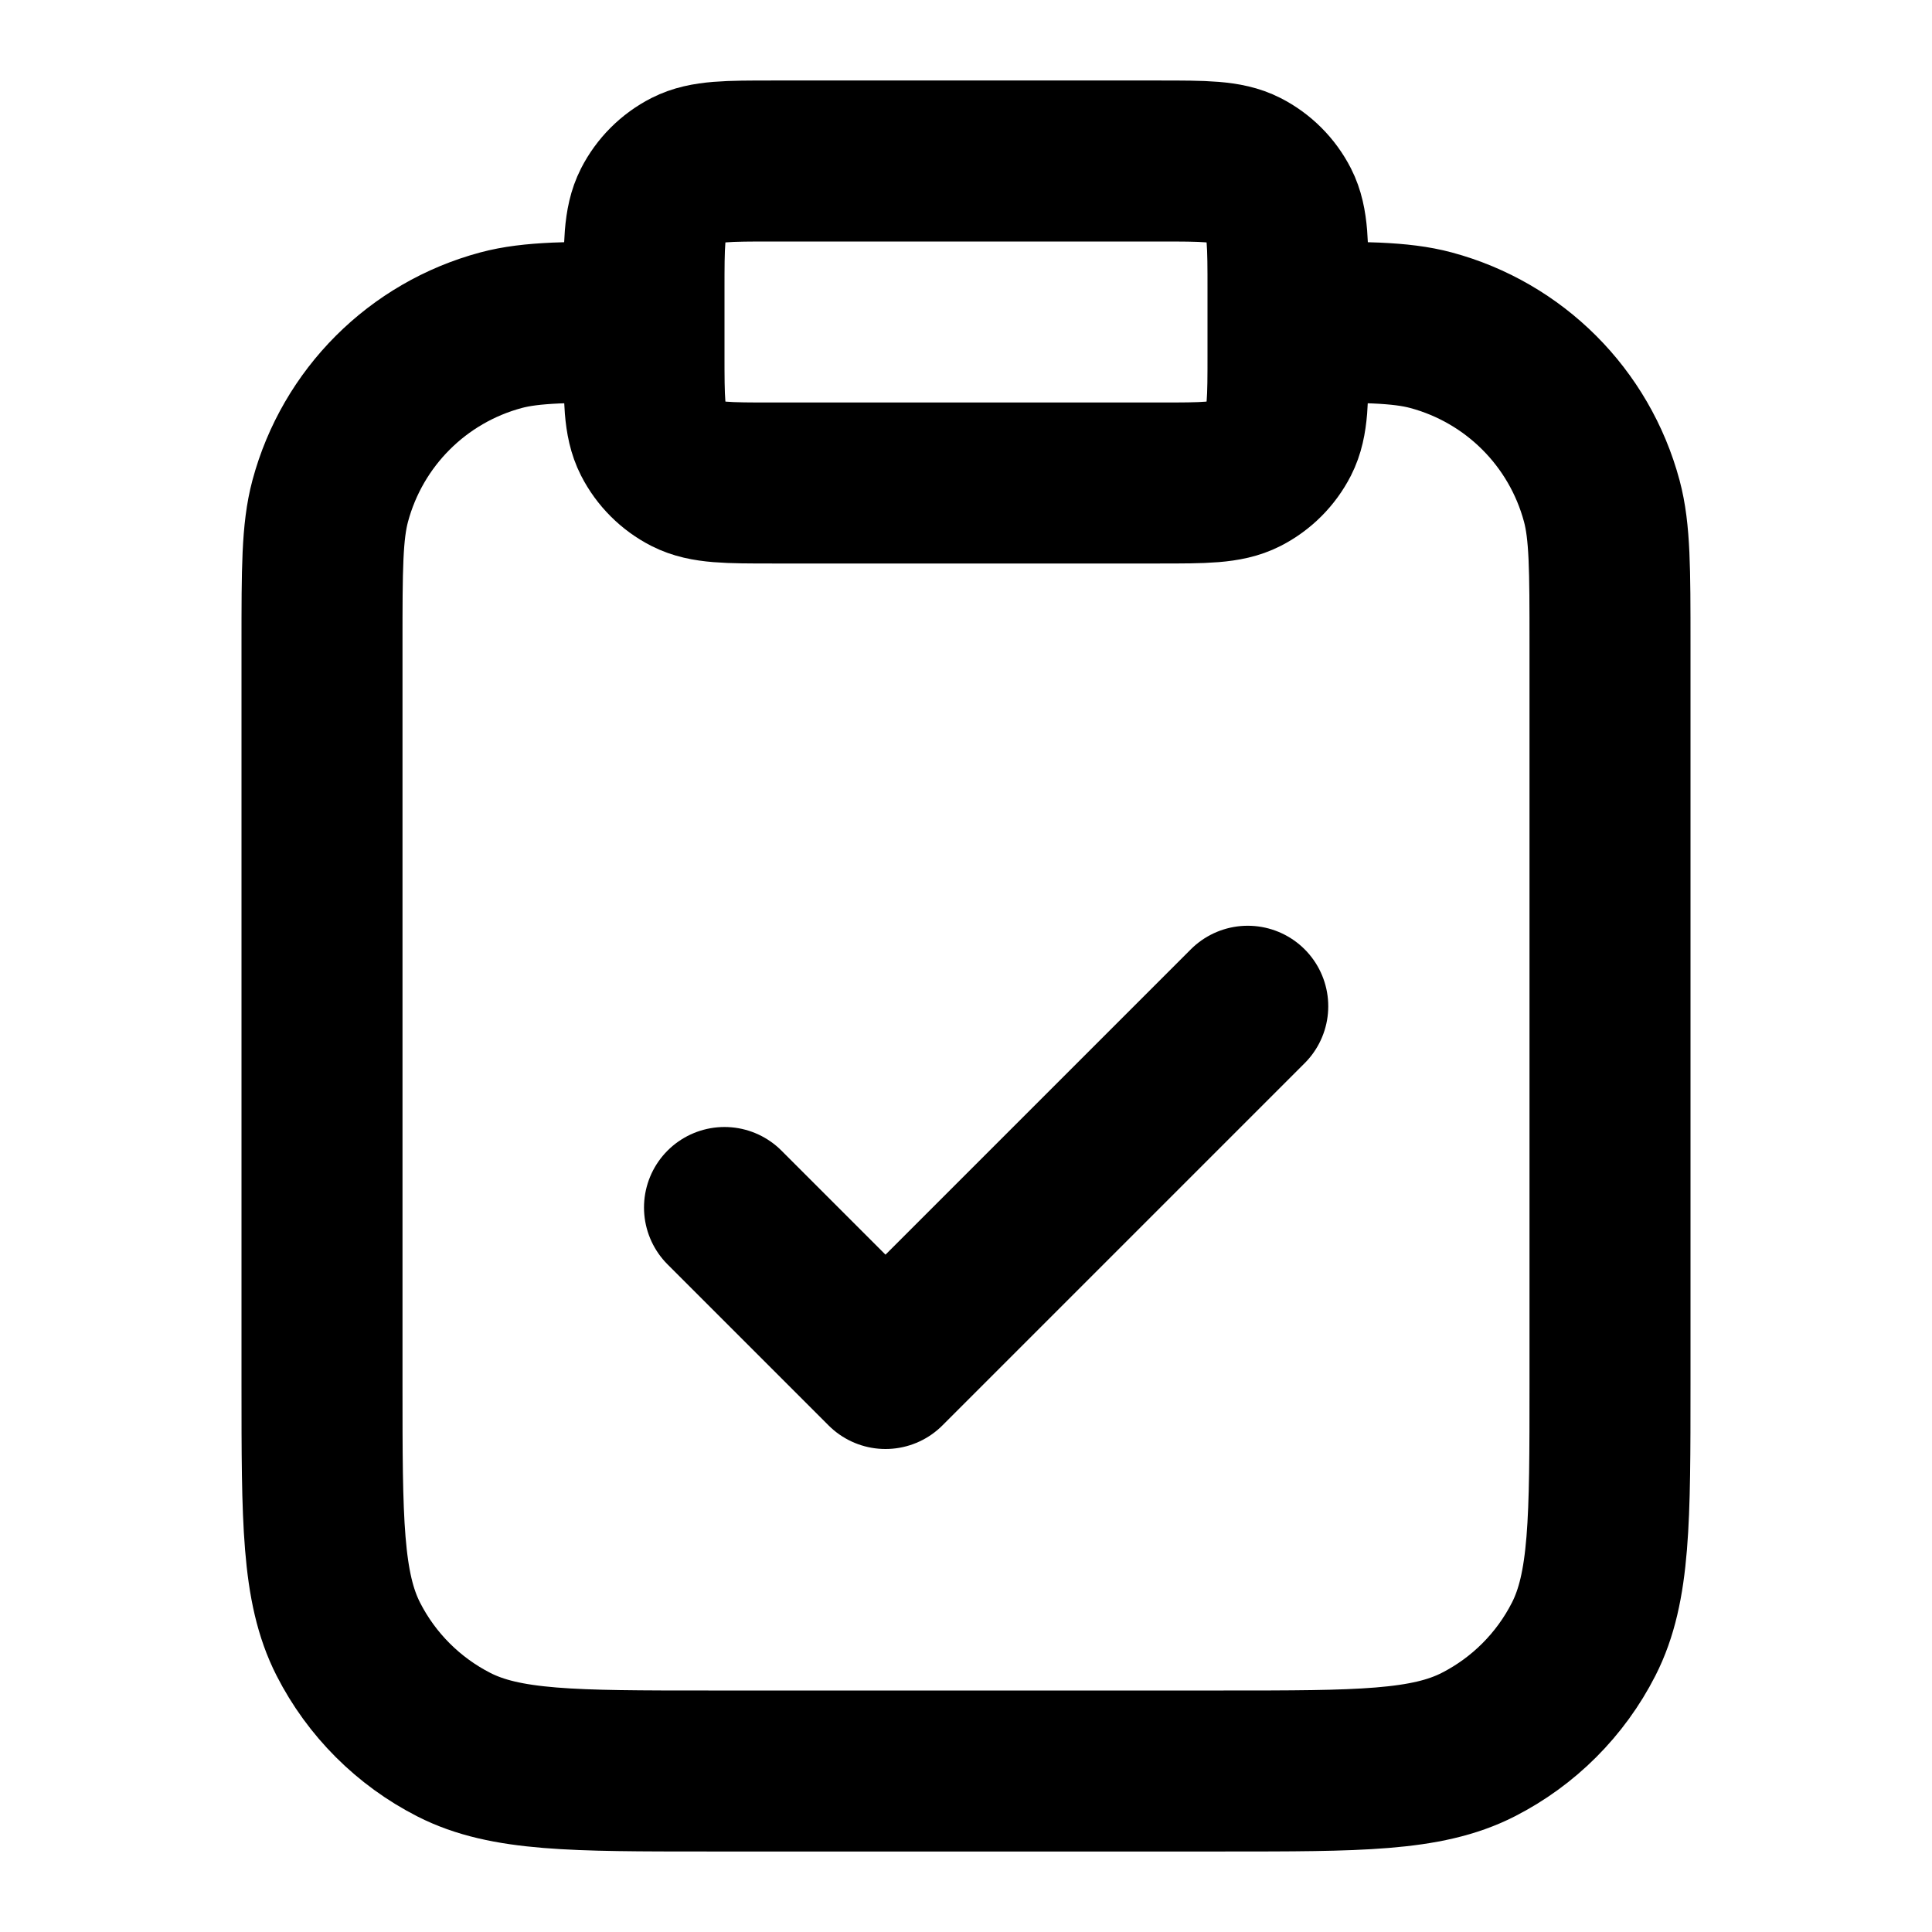
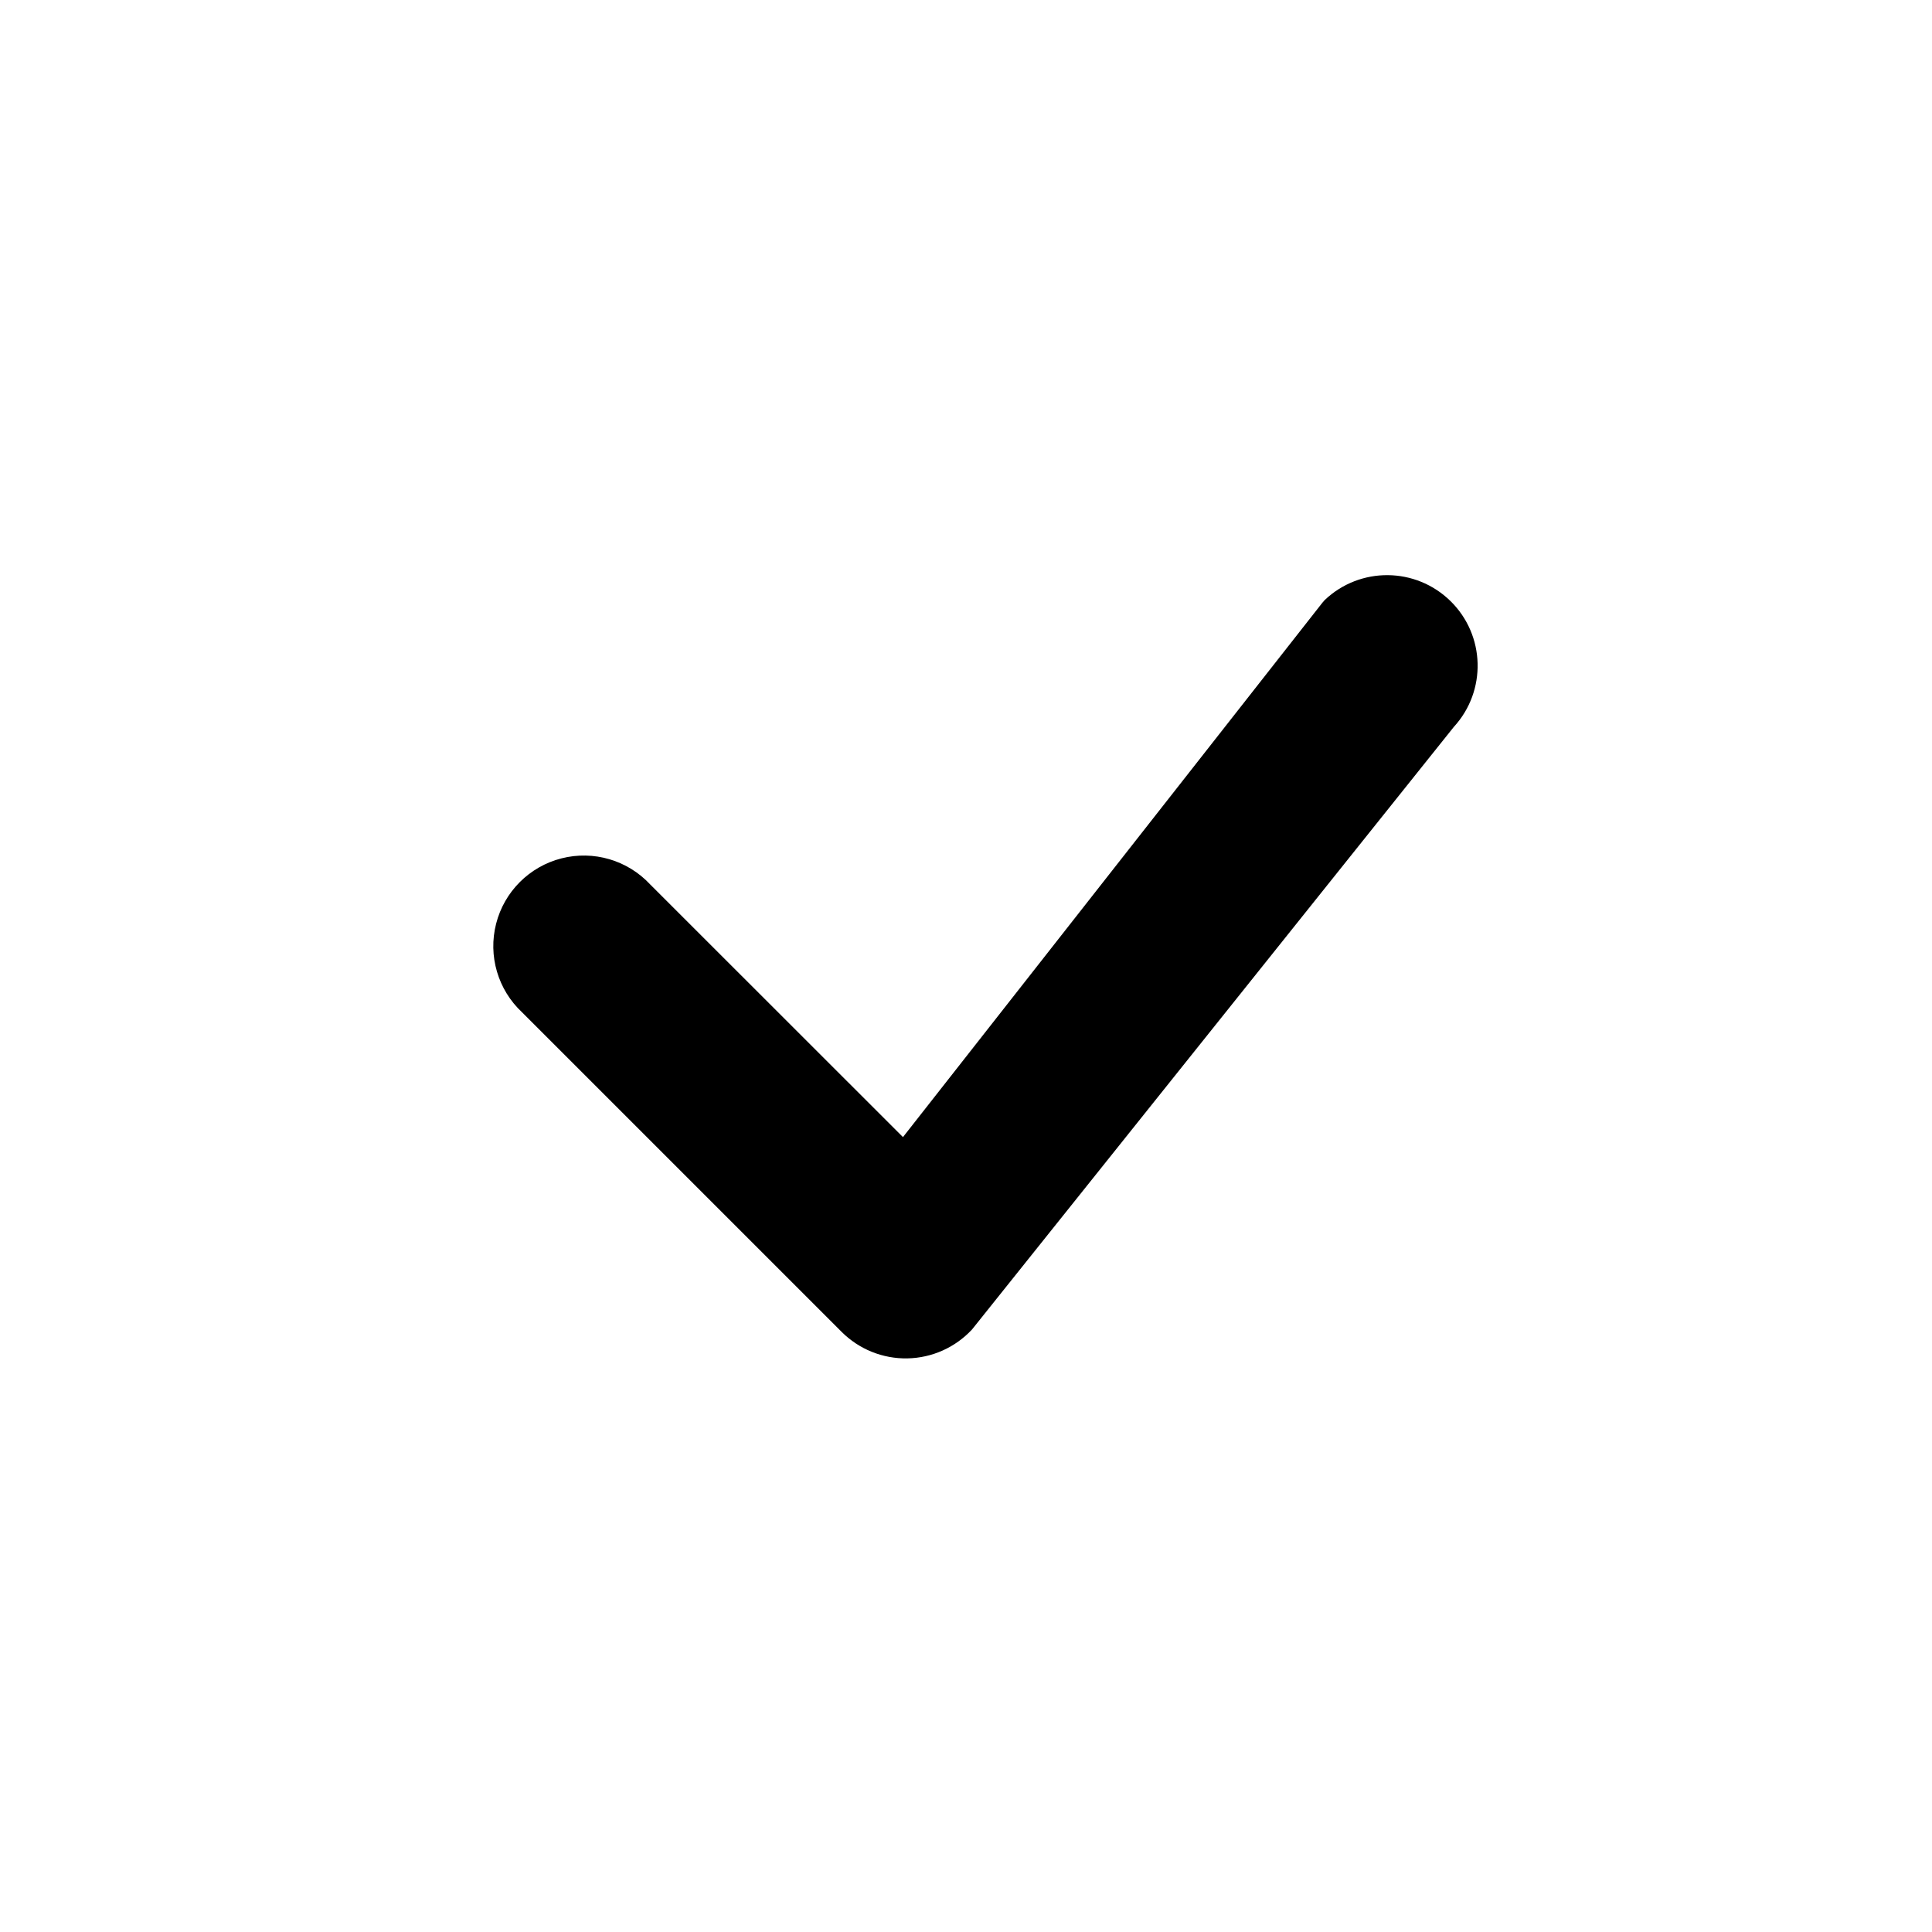
- <svg xmlns="http://www.w3.org/2000/svg" width="24" height="24" viewBox="0 0 24 24" fill="none">
-   <path d="M16 4C16.93 4 17.395 4 17.776 4.102C18.812 4.38 19.62 5.188 19.898 6.224C20 6.605 20 7.07 20 8V17.2C20 18.88 20 19.72 19.673 20.362C19.385 20.927 18.927 21.385 18.362 21.673C17.72 22 16.88 22 15.2 22H8.8C7.12 22 6.28 22 5.638 21.673C5.074 21.385 4.615 20.927 4.327 20.362C4 19.72 4 18.88 4 17.2V8C4 7.07 4 6.605 4.102 6.224C4.38 5.188 5.188 4.38 6.224 4.102C6.605 4 7.07 4 8 4M9 15L11 17L15.5 12.5M9.6 6H14.4C14.96 6 15.24 6 15.454 5.891C15.642 5.795 15.795 5.642 15.891 5.454C16 5.24 16 4.96 16 4.4V3.6C16 3.04 16 2.76 15.891 2.546C15.795 2.358 15.642 2.205 15.454 2.109C15.24 2 14.96 2 14.4 2H9.6C9.04 2 8.76 2 8.546 2.109C8.358 2.205 8.205 2.358 8.109 2.546C8 2.76 8 3.04 8 3.6V4.4C8 4.96 8 5.24 8.109 5.454C8.205 5.642 8.358 5.795 8.546 5.891C8.76 6 9.04 6 9.6 6Z" stroke="black" stroke-width="2" stroke-linecap="round" stroke-linejoin="round" />
+ <svg xmlns="http://www.w3.org/2000/svg" width="16" height="16" fill="currentColor" class="bi bi-check" viewBox="0 0 16 16">
+   <path d="M10.97 4.97a.75.75 0 0 1 1.07 1.05l-3.99 4.99a.75.75 0 0 1-1.08.02L4.324 8.384a.75.75 0 1 1 1.06-1.06l2.094 2.093 3.473-4.425z" />
</svg>
